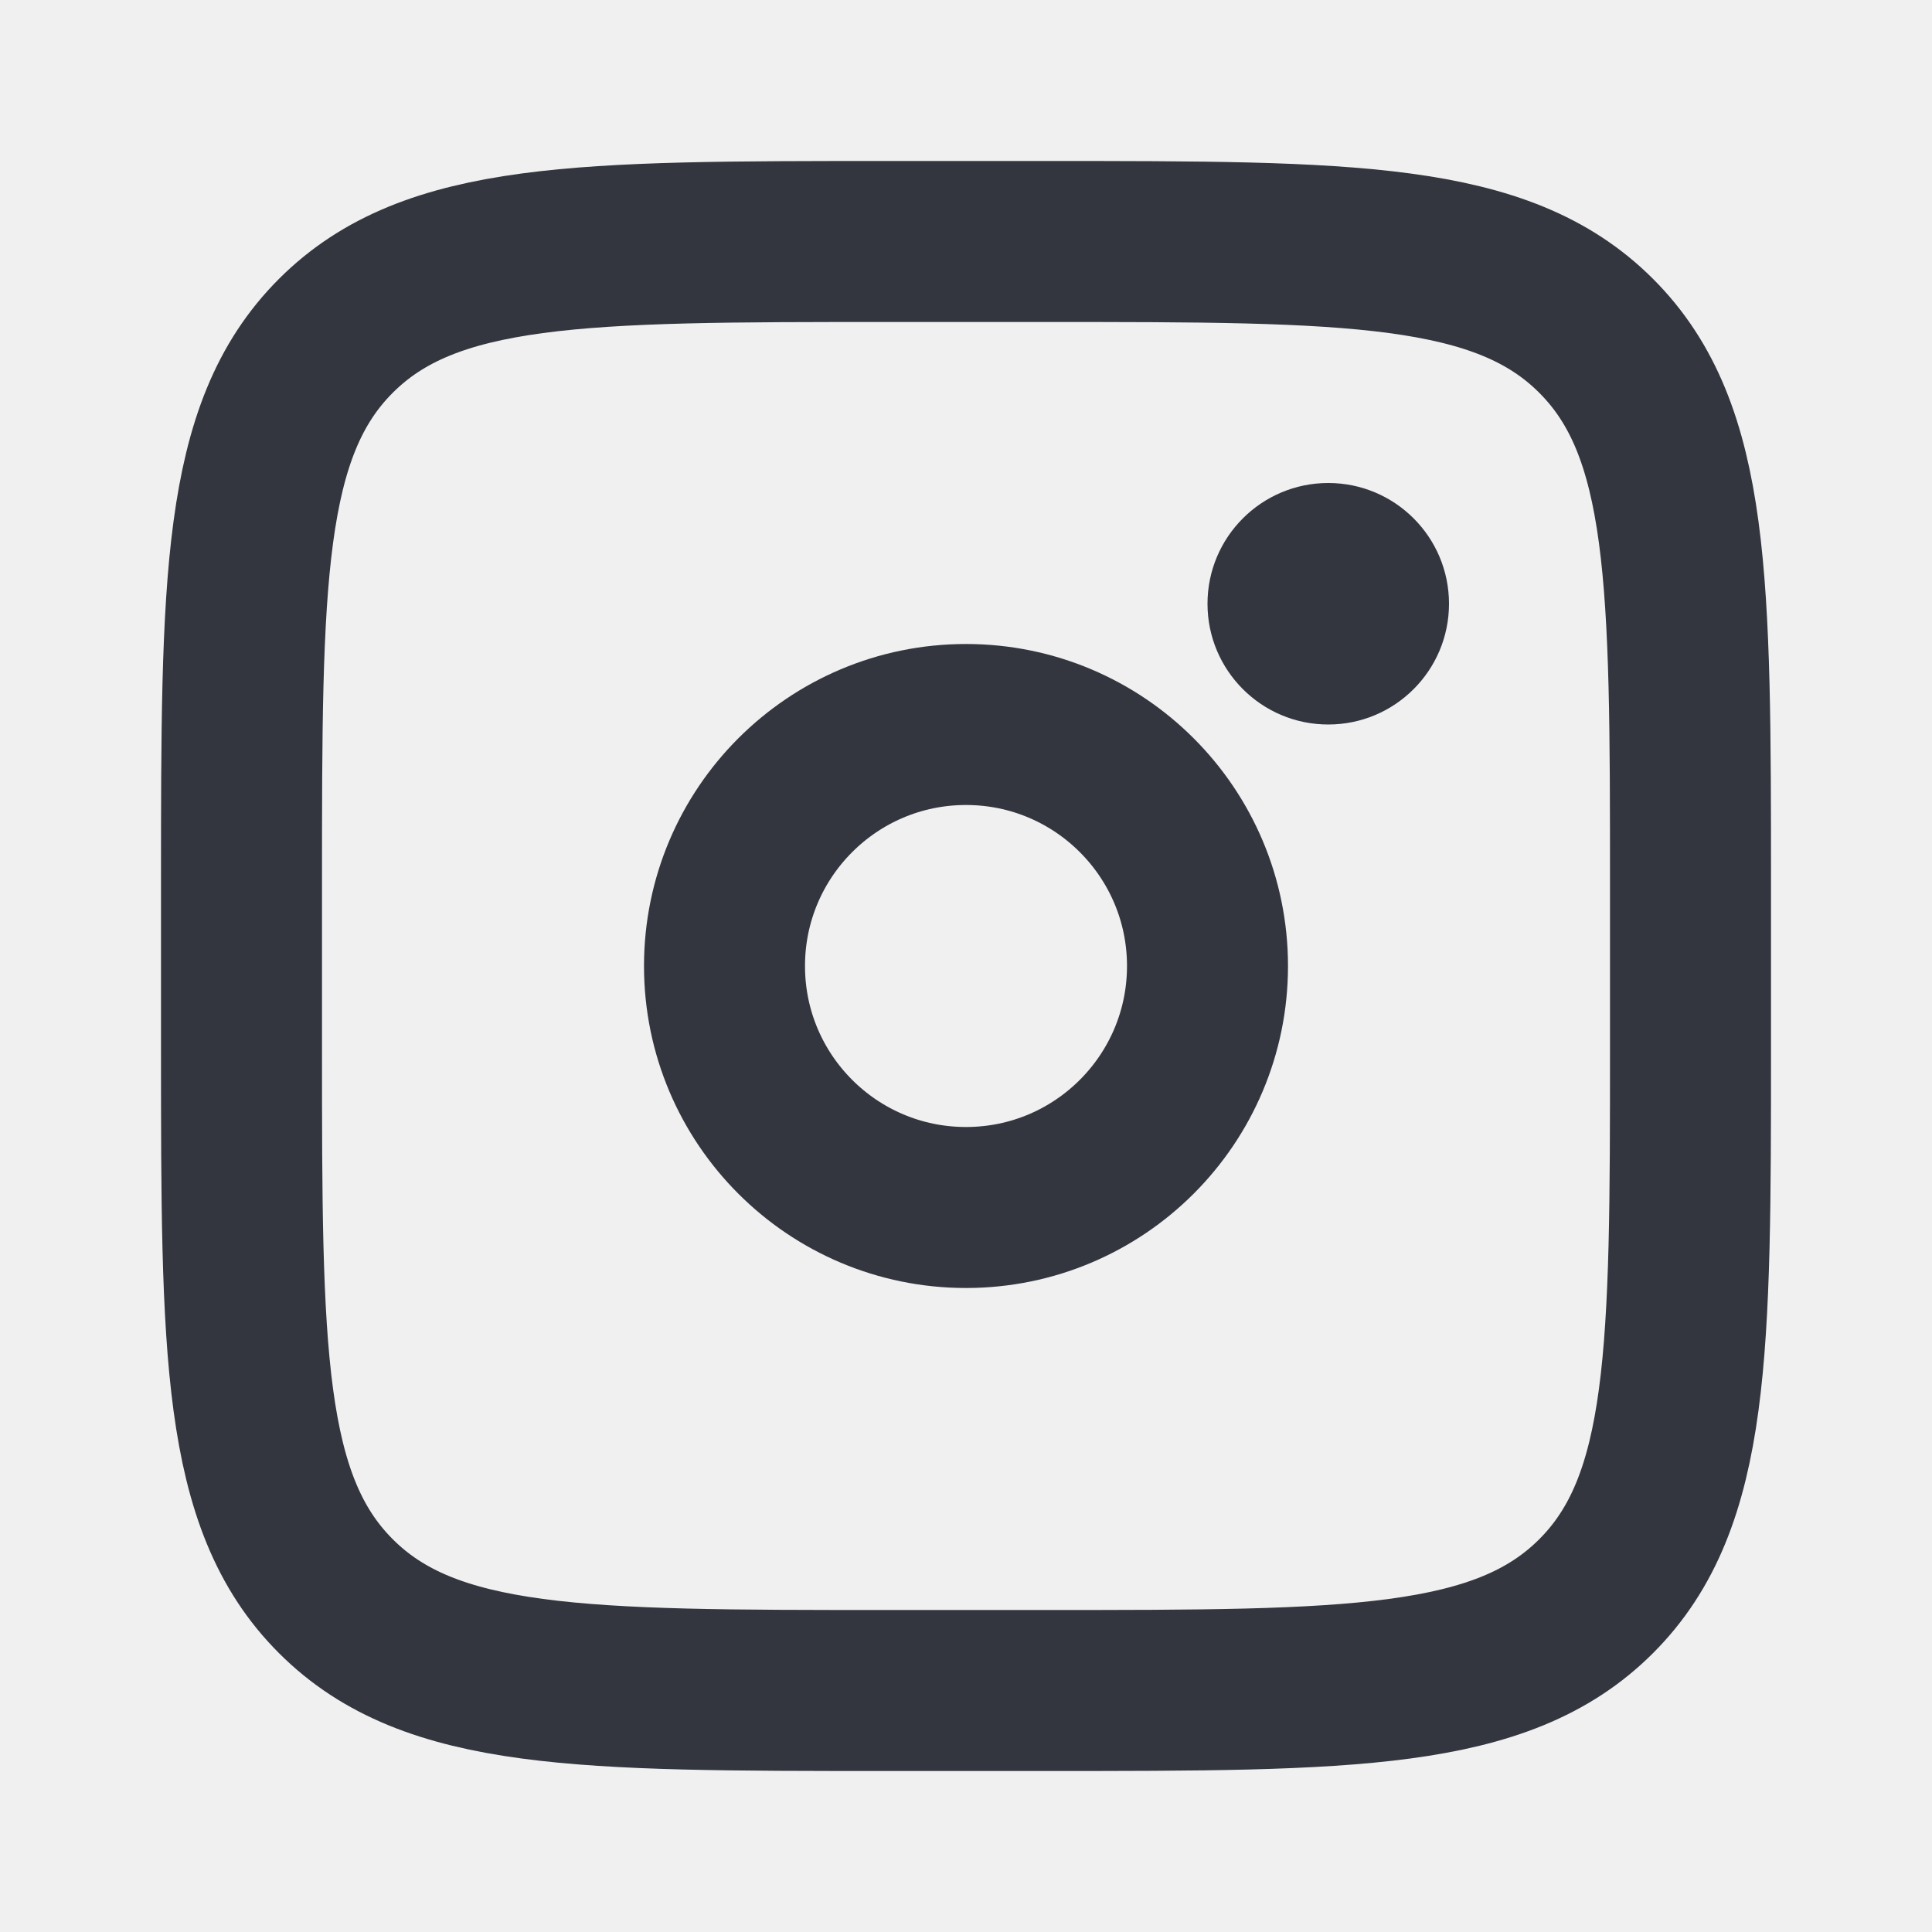
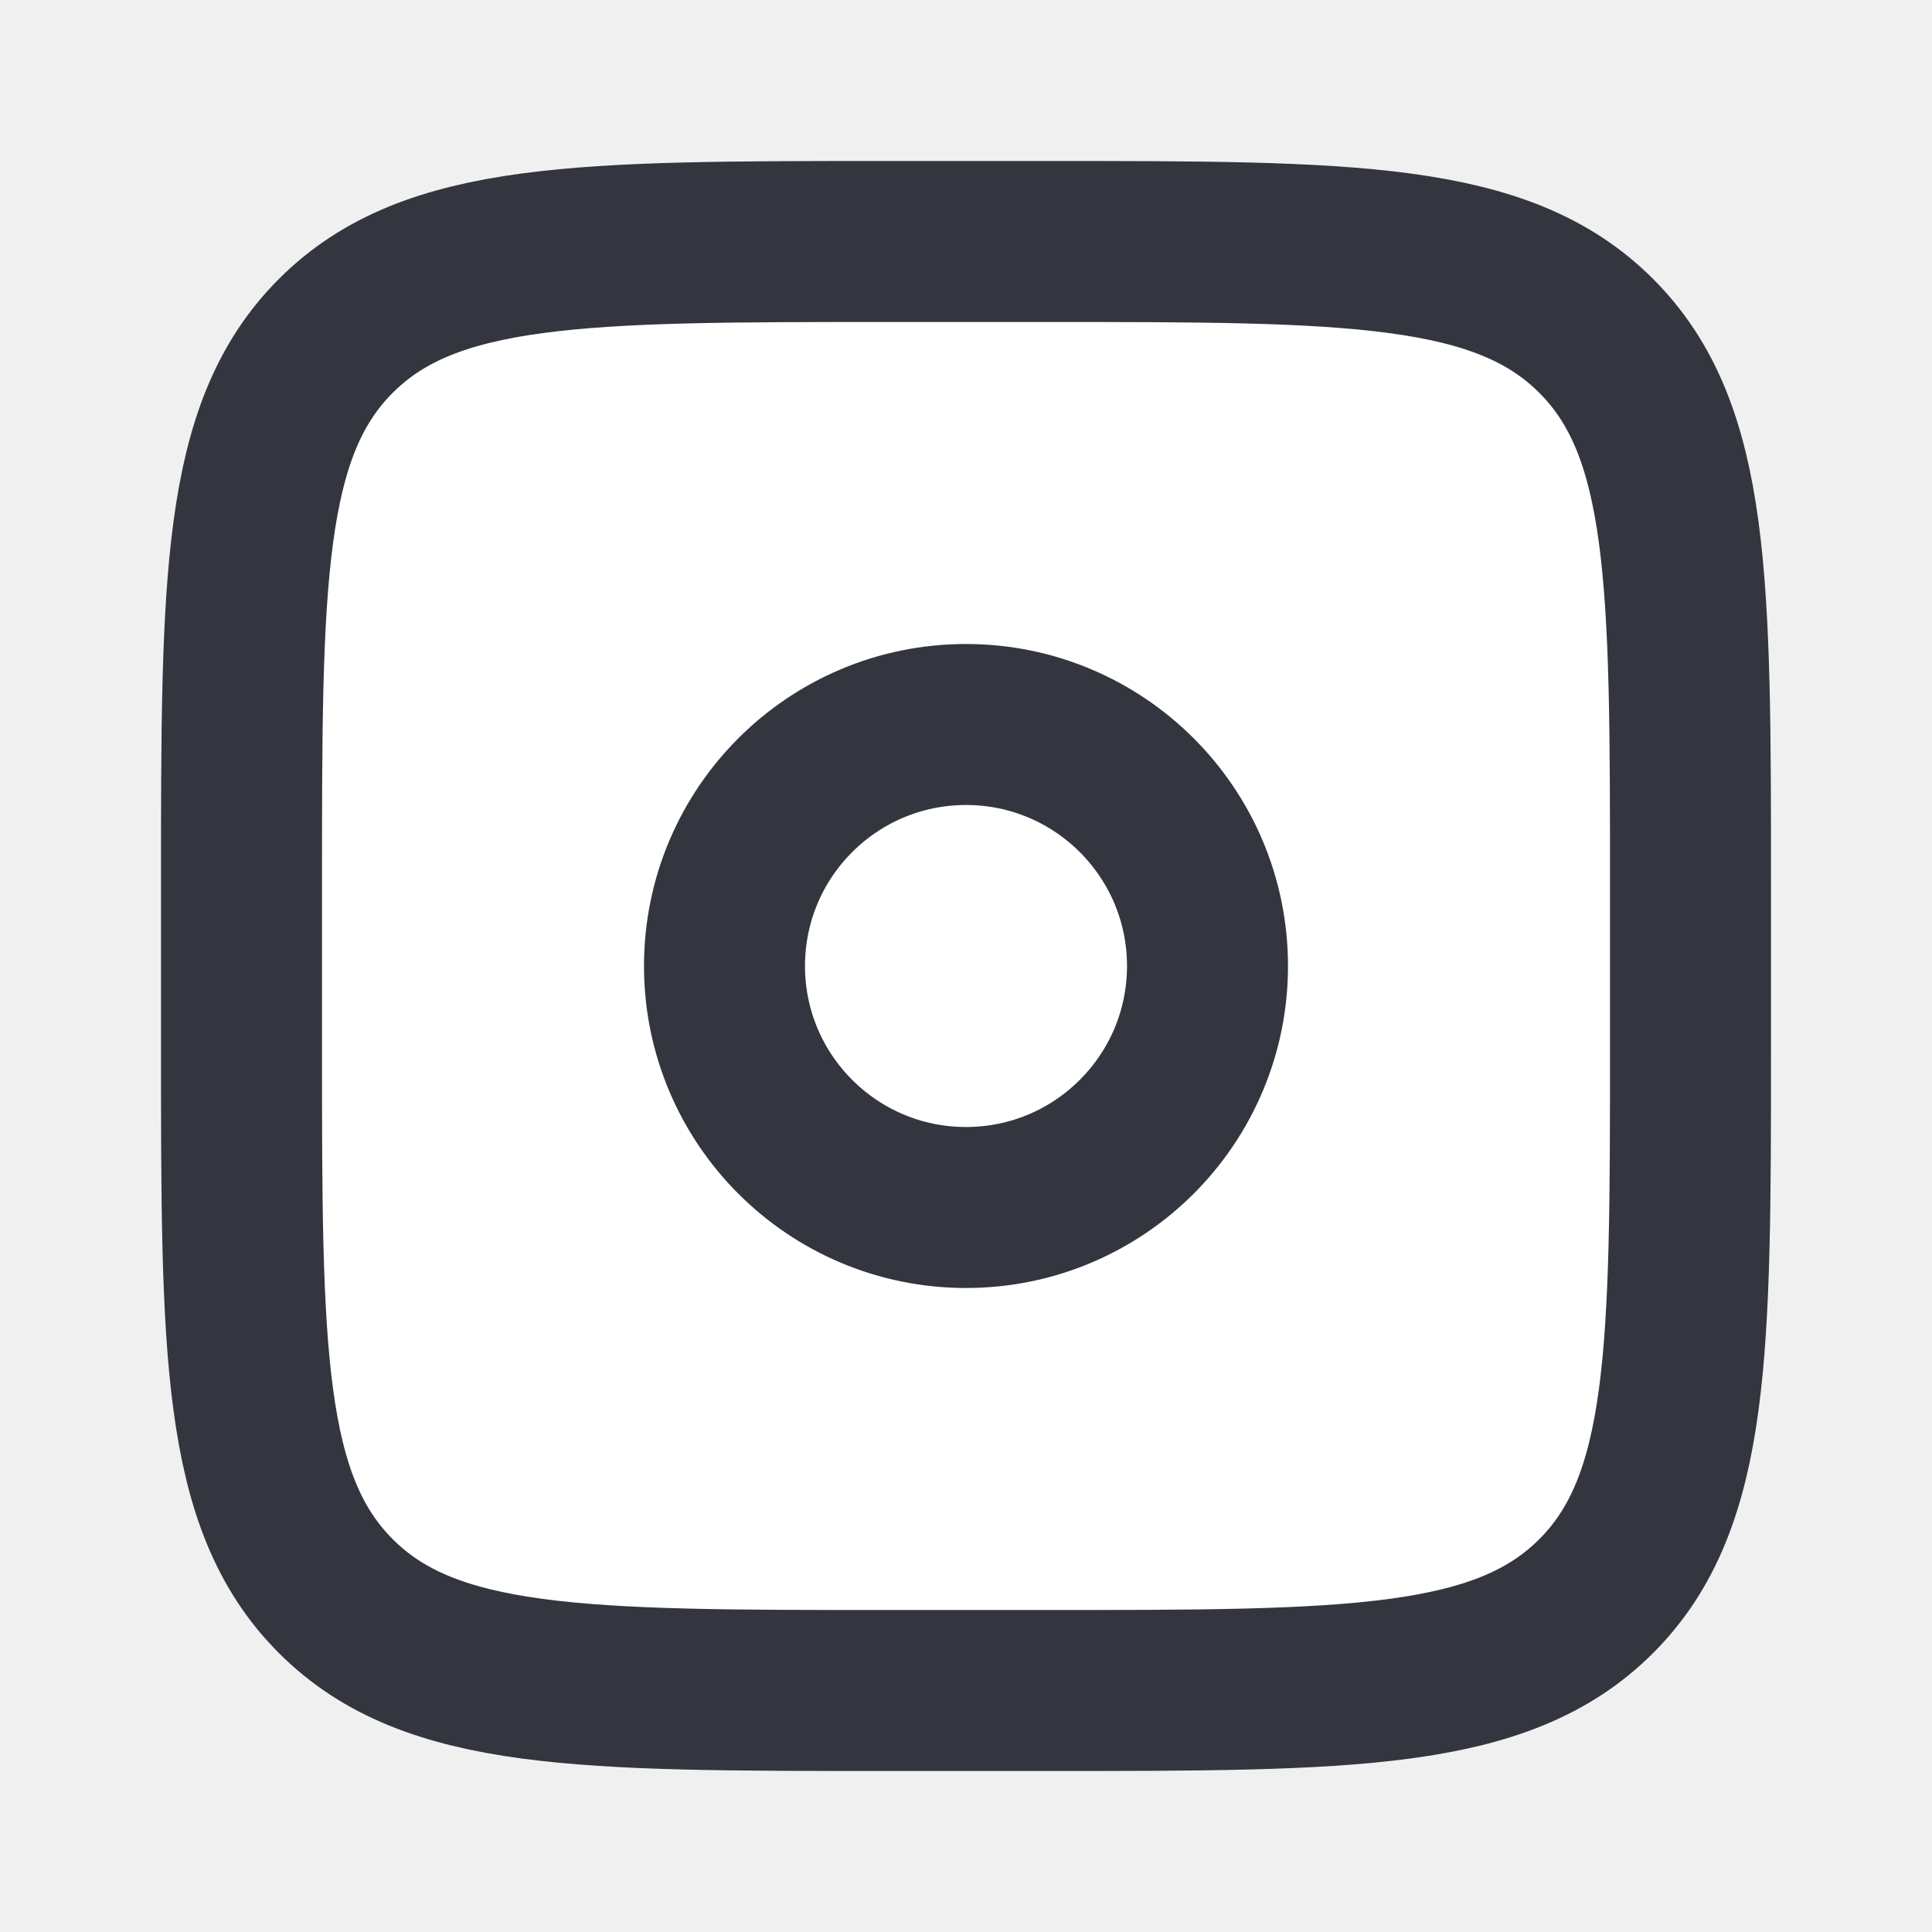
- <svg xmlns="http://www.w3.org/2000/svg" width="15px" height="15px" viewBox="0 0 24 24" fill="none">
+ <svg xmlns="http://www.w3.org/2000/svg" width="15px" height="15px" viewBox="0 0 24 24" fill="#ffffff">
  <path d="M3 11C3 7.229 3 5.343 4.172 4.172C5.343 3 7.229 3 11 3H13C16.771 3 18.657 3 19.828 4.172C21 5.343 21 7.229 21 11V13C21 16.771 21 18.657 19.828 19.828C18.657 21 16.771 21 13 21H11C7.229 21 5.343 21 4.172 19.828C3 18.657 3 16.771 3 13V11Z" stroke="#33363F" stroke-width="2" />
-   <circle cx="16.5" cy="7.5" r="1.5" fill="#33363F" />
+   <circle cx="16.5" cy="7.5" r="1.5" fill="#ffffff" />
  <circle cx="12" cy="12" r="3" stroke="#33363F" stroke-width="2" />
</svg>
